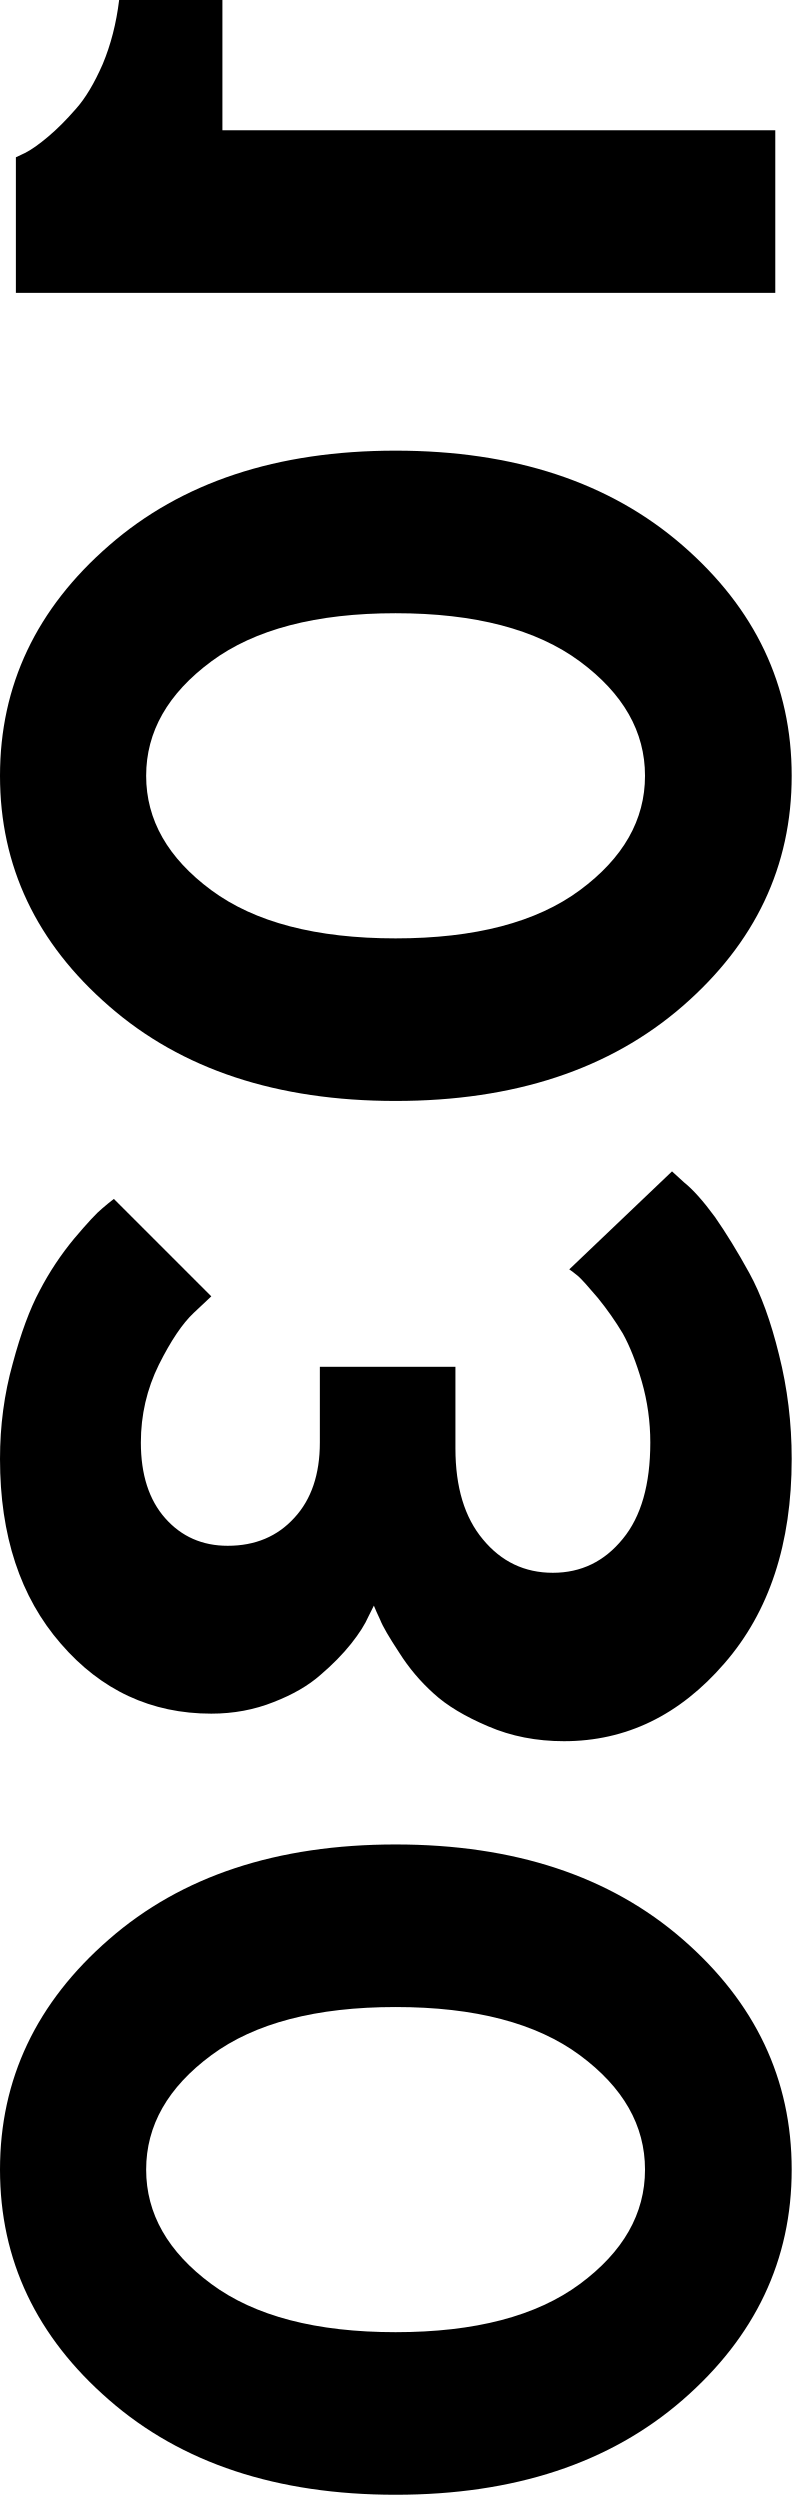
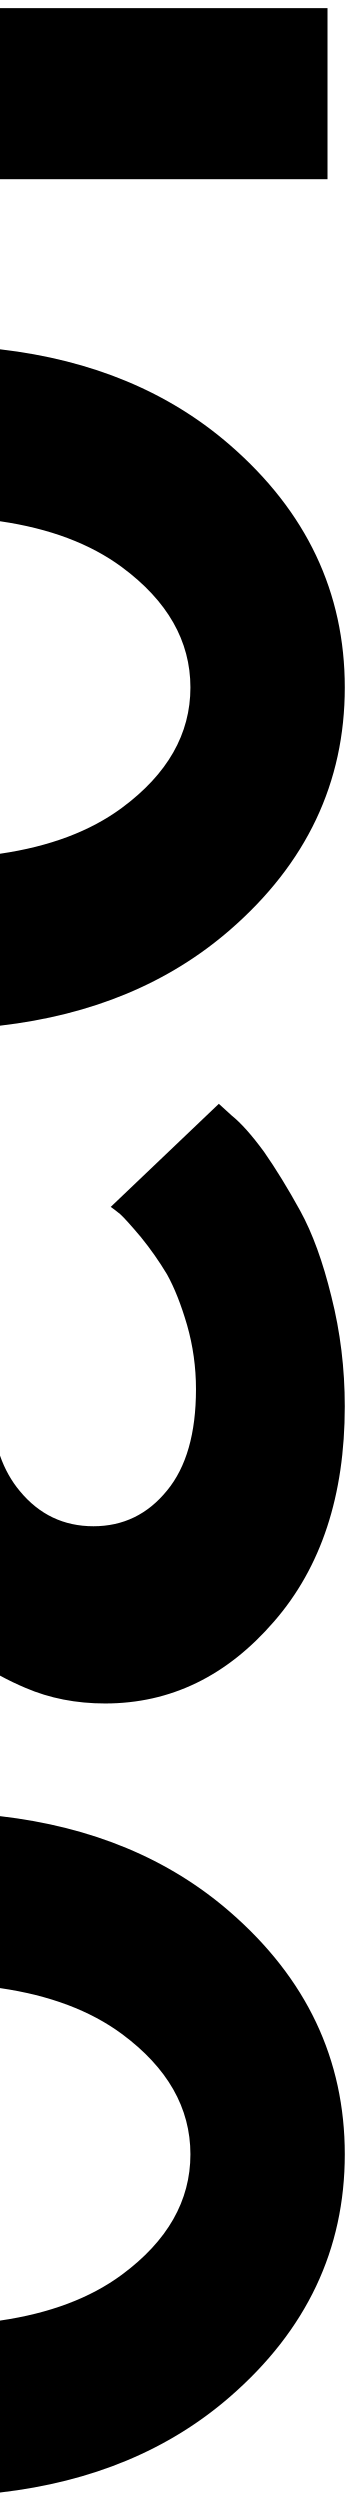
- <svg xmlns="http://www.w3.org/2000/svg" viewBox="0 0 77 241" fill="none">
-   <path d="M1.531 15.162V28.23h73.206V12.558H21.44V0h-9.955c-.272 2.246-.8 4.305-1.582 6.177-.817 1.872-1.685 3.318-2.604 4.34-.919 1.054-1.804 1.94-2.654 2.654-.885.748-1.634 1.276-2.247 1.582l-.868.409zM20.369 63.76c4.186-3.096 10.108-4.645 17.765-4.645s13.58 1.549 17.765 4.646c4.186 3.097 6.28 6.773 6.28 11.027s-2.094 7.93-6.28 11.026c-4.186 3.097-10.108 4.646-17.765 4.646s-13.58-1.549-17.765-4.646c-4.186-3.097-6.28-6.772-6.28-11.026s2.094-7.93 6.28-11.027zm-9.853 33.234c6.977 6.092 16.183 9.138 27.618 9.138 11.435 0 20.658-3.046 27.669-9.138 7.01-6.092 10.516-13.494 10.516-22.206 0-8.713-3.505-16.115-10.516-22.207-7.01-6.092-16.234-9.138-27.669-9.138-11.435 0-20.641 3.046-27.618 9.138C3.506 58.673 0 66.075 0 74.788 0 83.5 3.505 90.902 10.516 96.994zM36.041 154.782c.136.341.34.8.613 1.379.238.612.85 1.667 1.837 3.165a18.67 18.67 0 003.319 3.931c1.259 1.157 3.011 2.212 5.258 3.165 2.212.953 4.645 1.429 7.3 1.429 5.99 0 11.146-2.501 15.468-7.504 4.322-4.969 6.483-11.537 6.483-19.705 0-3.472-.408-6.824-1.225-10.057-.783-3.199-1.736-5.82-2.859-7.862s-2.229-3.846-3.318-5.411c-1.123-1.532-2.11-2.638-2.96-3.318l-1.175-1.072-9.904 9.444c.205.136.494.357.868.664.34.306.97 1.003 1.889 2.093a29.444 29.444 0 012.4 3.42c.68 1.225 1.293 2.774 1.837 4.645.545 1.906.817 3.863.817 5.871 0 4.05-.885 7.147-2.655 9.291-1.77 2.178-4.016 3.267-6.738 3.267-2.723 0-4.97-1.072-6.739-3.216-1.77-2.11-2.654-5.037-2.654-8.78v-7.862H30.834v7.3c0 3.063-.817 5.479-2.45 7.249-1.634 1.804-3.778 2.706-6.433 2.706-2.45 0-4.458-.885-6.024-2.655-1.565-1.77-2.348-4.203-2.348-7.3 0-2.654.579-5.156 1.736-7.504 1.157-2.314 2.28-3.982 3.37-5.003l1.684-1.583-9.393-9.393a24 24 0 00-1.123.919c-.51.409-1.413 1.378-2.706 2.91a28.364 28.364 0 00-3.318 5.003c-.953 1.77-1.821 4.118-2.604 7.045C.408 134.38 0 137.443 0 140.642c0 7.385 1.957 13.324 5.87 17.816 3.88 4.492 8.713 6.738 14.499 6.738 2.144 0 4.152-.374 6.024-1.123 1.837-.714 3.335-1.582 4.492-2.603 1.157-.987 2.144-1.991 2.96-3.012.784-.987 1.345-1.872 1.686-2.655l.51-1.021zM20.369 198.123c4.186-3.097 10.108-4.645 17.765-4.645s13.58 1.548 17.765 4.645c4.186 3.097 6.28 6.773 6.28 11.027s-2.094 7.93-6.28 11.027c-4.186 3.097-10.108 4.645-17.765 4.645s-13.58-1.548-17.765-4.645c-4.186-3.097-6.28-6.773-6.28-11.027s2.094-7.93 6.28-11.027zm-9.853 33.234c6.977 6.092 16.183 9.138 27.618 9.138 11.435 0 20.658-3.046 27.669-9.138 7.01-6.092 10.516-13.494 10.516-22.207 0-8.712-3.505-16.114-10.516-22.206-7.01-6.092-16.234-9.138-27.669-9.138-11.435 0-20.641 3.046-27.618 9.138C3.506 193.036 0 200.438 0 209.15c0 8.713 3.505 16.115 10.516 22.207z" fill="#000" />
+ <svg xmlns="http://www.w3.org/2000/svg" width="32" height="229" fill="none">
+   <path d="M0 228.315c8.437-.975 15.46-3.899 21.066-8.771 7.011-6.092 10.517-13.494 10.517-22.207 0-8.712-3.506-16.115-10.517-22.206-5.607-4.873-12.629-7.797-21.066-8.772v15.75c4.55.661 8.27 2.062 11.163 4.201 4.186 3.097 6.279 6.773 6.279 11.027s-2.093 7.93-6.28 11.027c-2.892 2.14-6.613 3.54-11.162 4.202v15.749zM0 153.487a25.89 25.89 0 002.331 1.122c2.212.952 4.646 1.429 7.3 1.429 5.99 0 11.146-2.501 15.468-7.504 4.322-4.969 6.483-11.538 6.483-19.705 0-3.472-.408-6.824-1.225-10.057-.782-3.199-1.735-5.82-2.858-7.862s-2.23-3.846-3.319-5.411c-1.123-1.532-2.11-2.638-2.96-3.318l-1.175-1.072-9.903 9.444c.204.136.493.357.868.663.34.307.97 1.004 1.888 2.093a29.541 29.541 0 012.4 3.421c.68 1.225 1.293 2.773 1.838 4.645.544 1.906.816 3.863.816 5.871 0 4.05-.885 7.147-2.654 9.291-1.77 2.178-4.016 3.267-6.739 3.267-2.722 0-4.969-1.072-6.738-3.216-.778-.927-1.385-2.012-1.821-3.255v20.154zM0 93.953c8.437-.976 15.46-3.9 21.066-8.772 7.011-6.092 10.517-13.494 10.517-22.206 0-8.713-3.506-16.115-10.517-22.207C15.46 35.896 8.437 32.972 0 31.996v15.75c4.55.661 8.27 2.062 11.163 4.202 4.186 3.097 6.279 6.772 6.279 11.027 0 4.254-2.093 7.93-6.28 11.026C8.27 76.141 4.55 77.541 0 78.203v15.75zM0 16.417h30V.745H0v15.672z" fill="#000" />
</svg>
